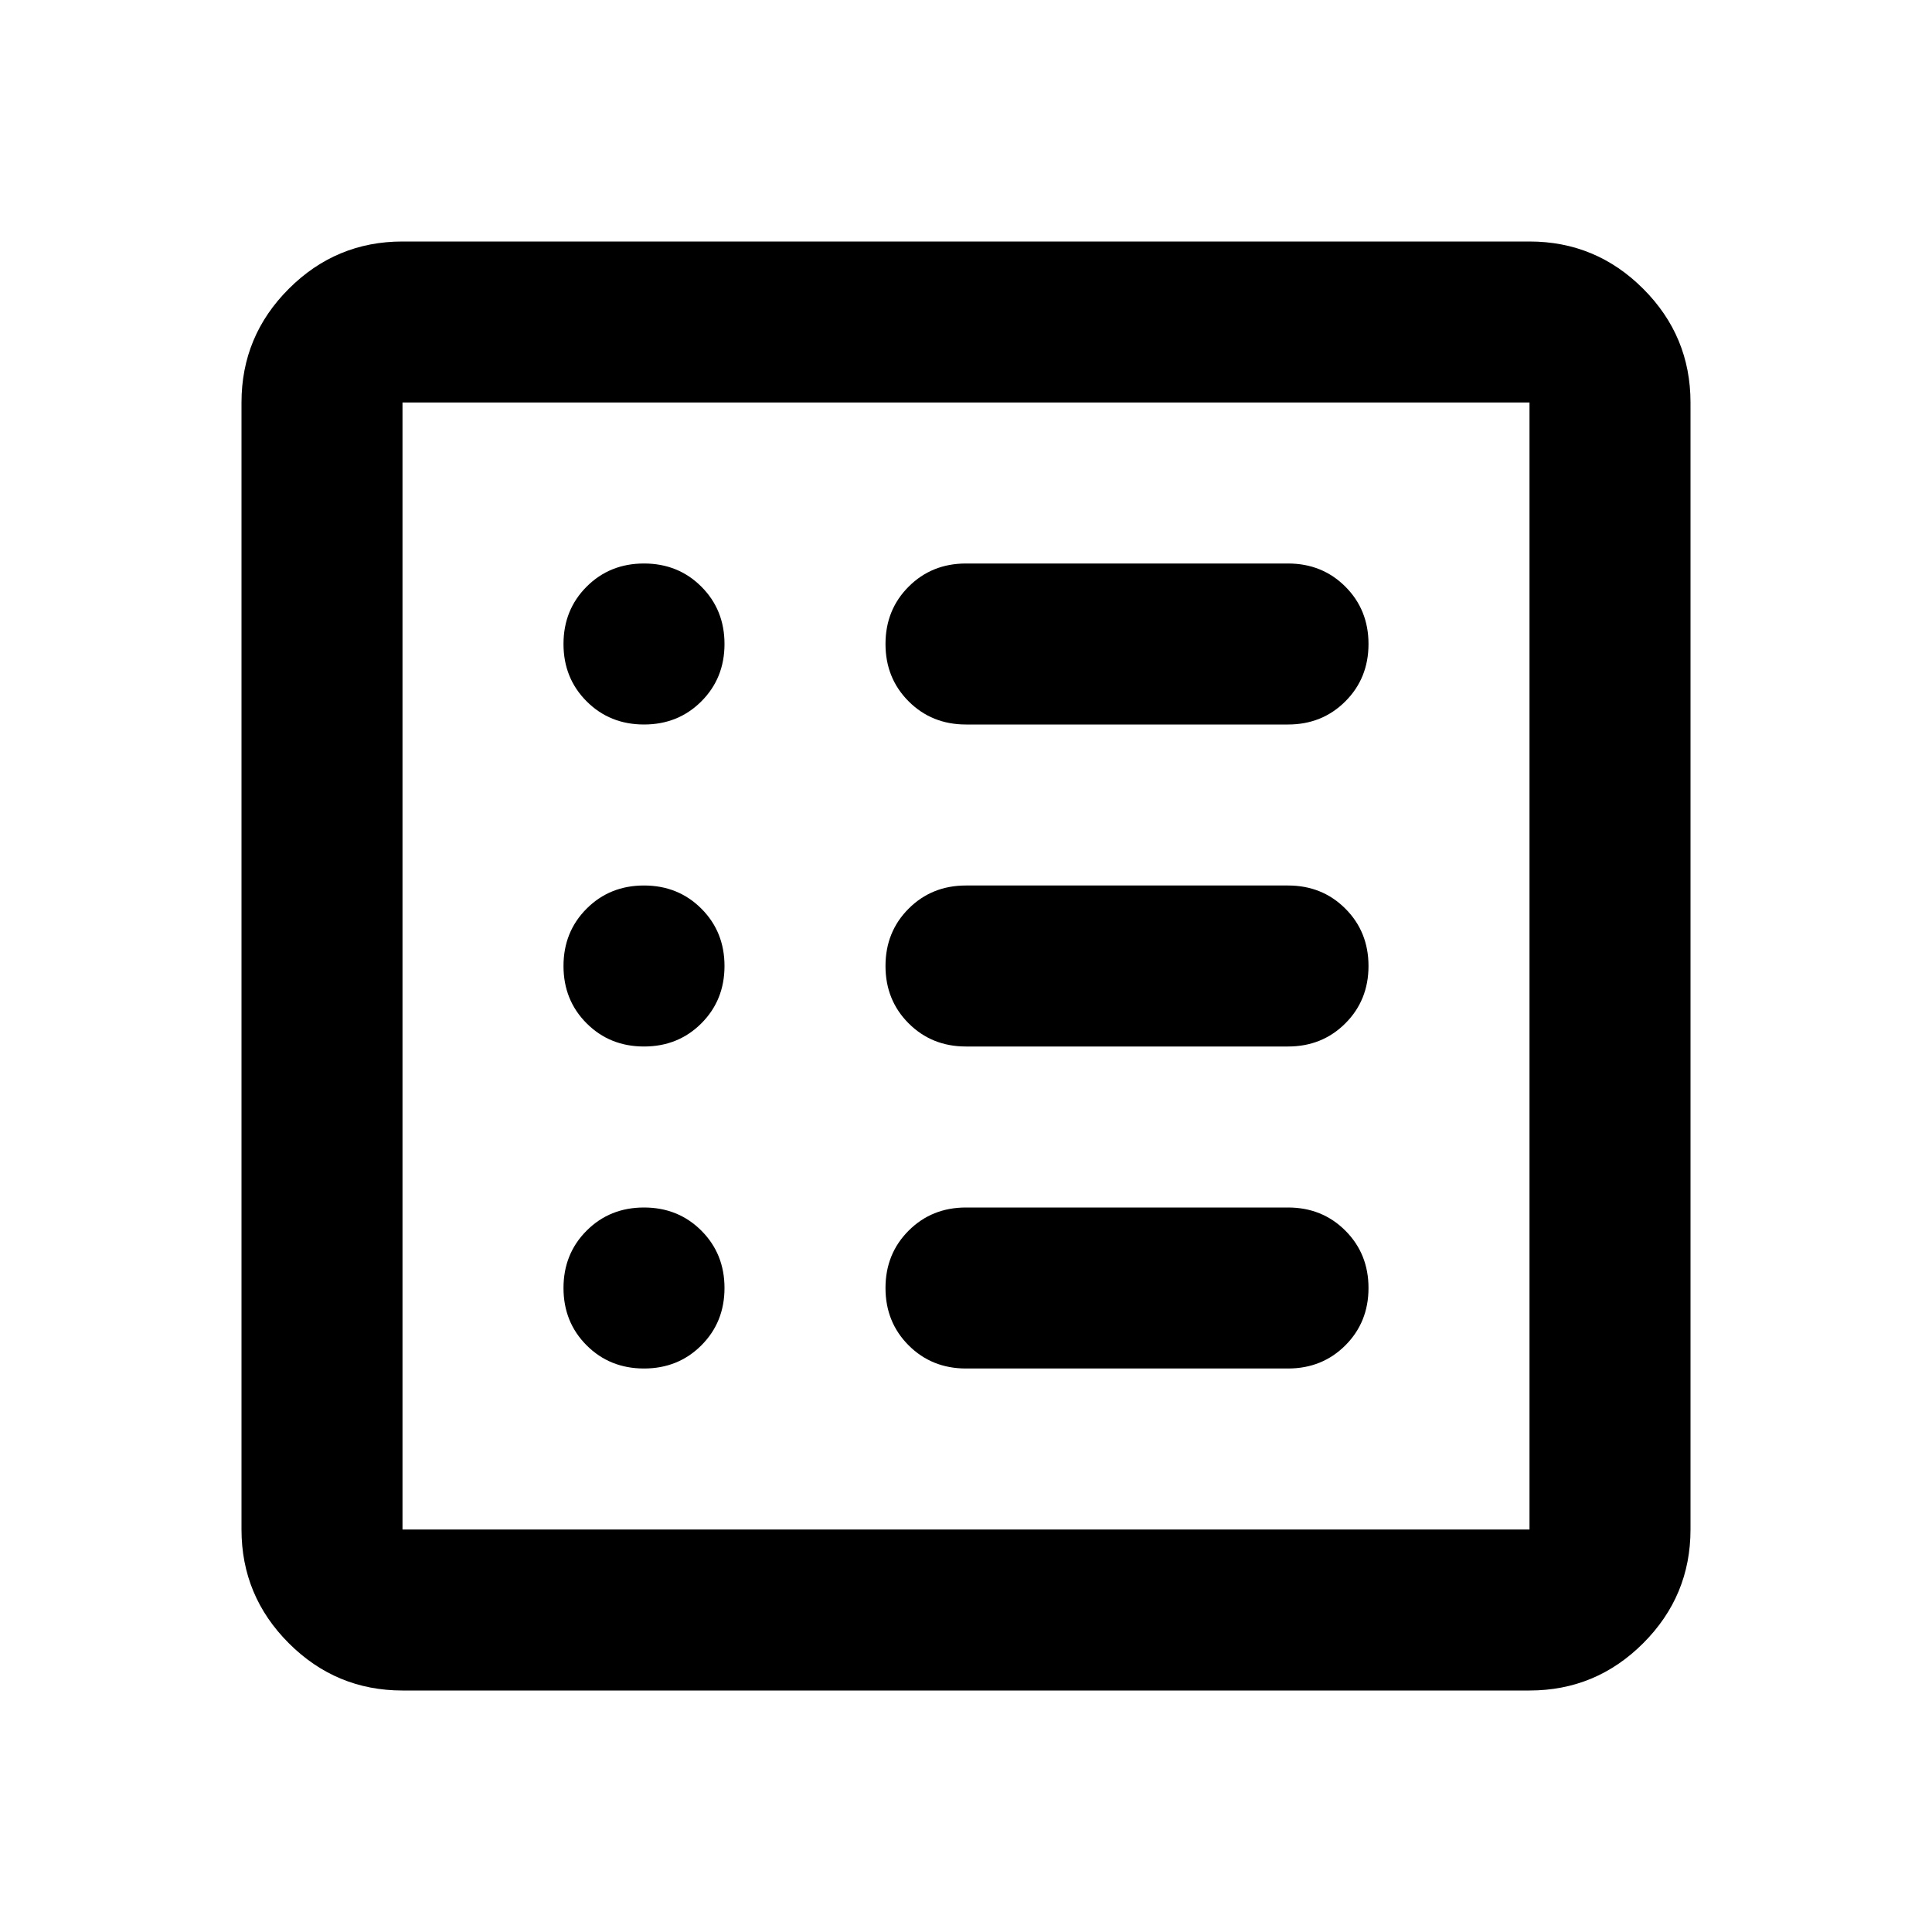
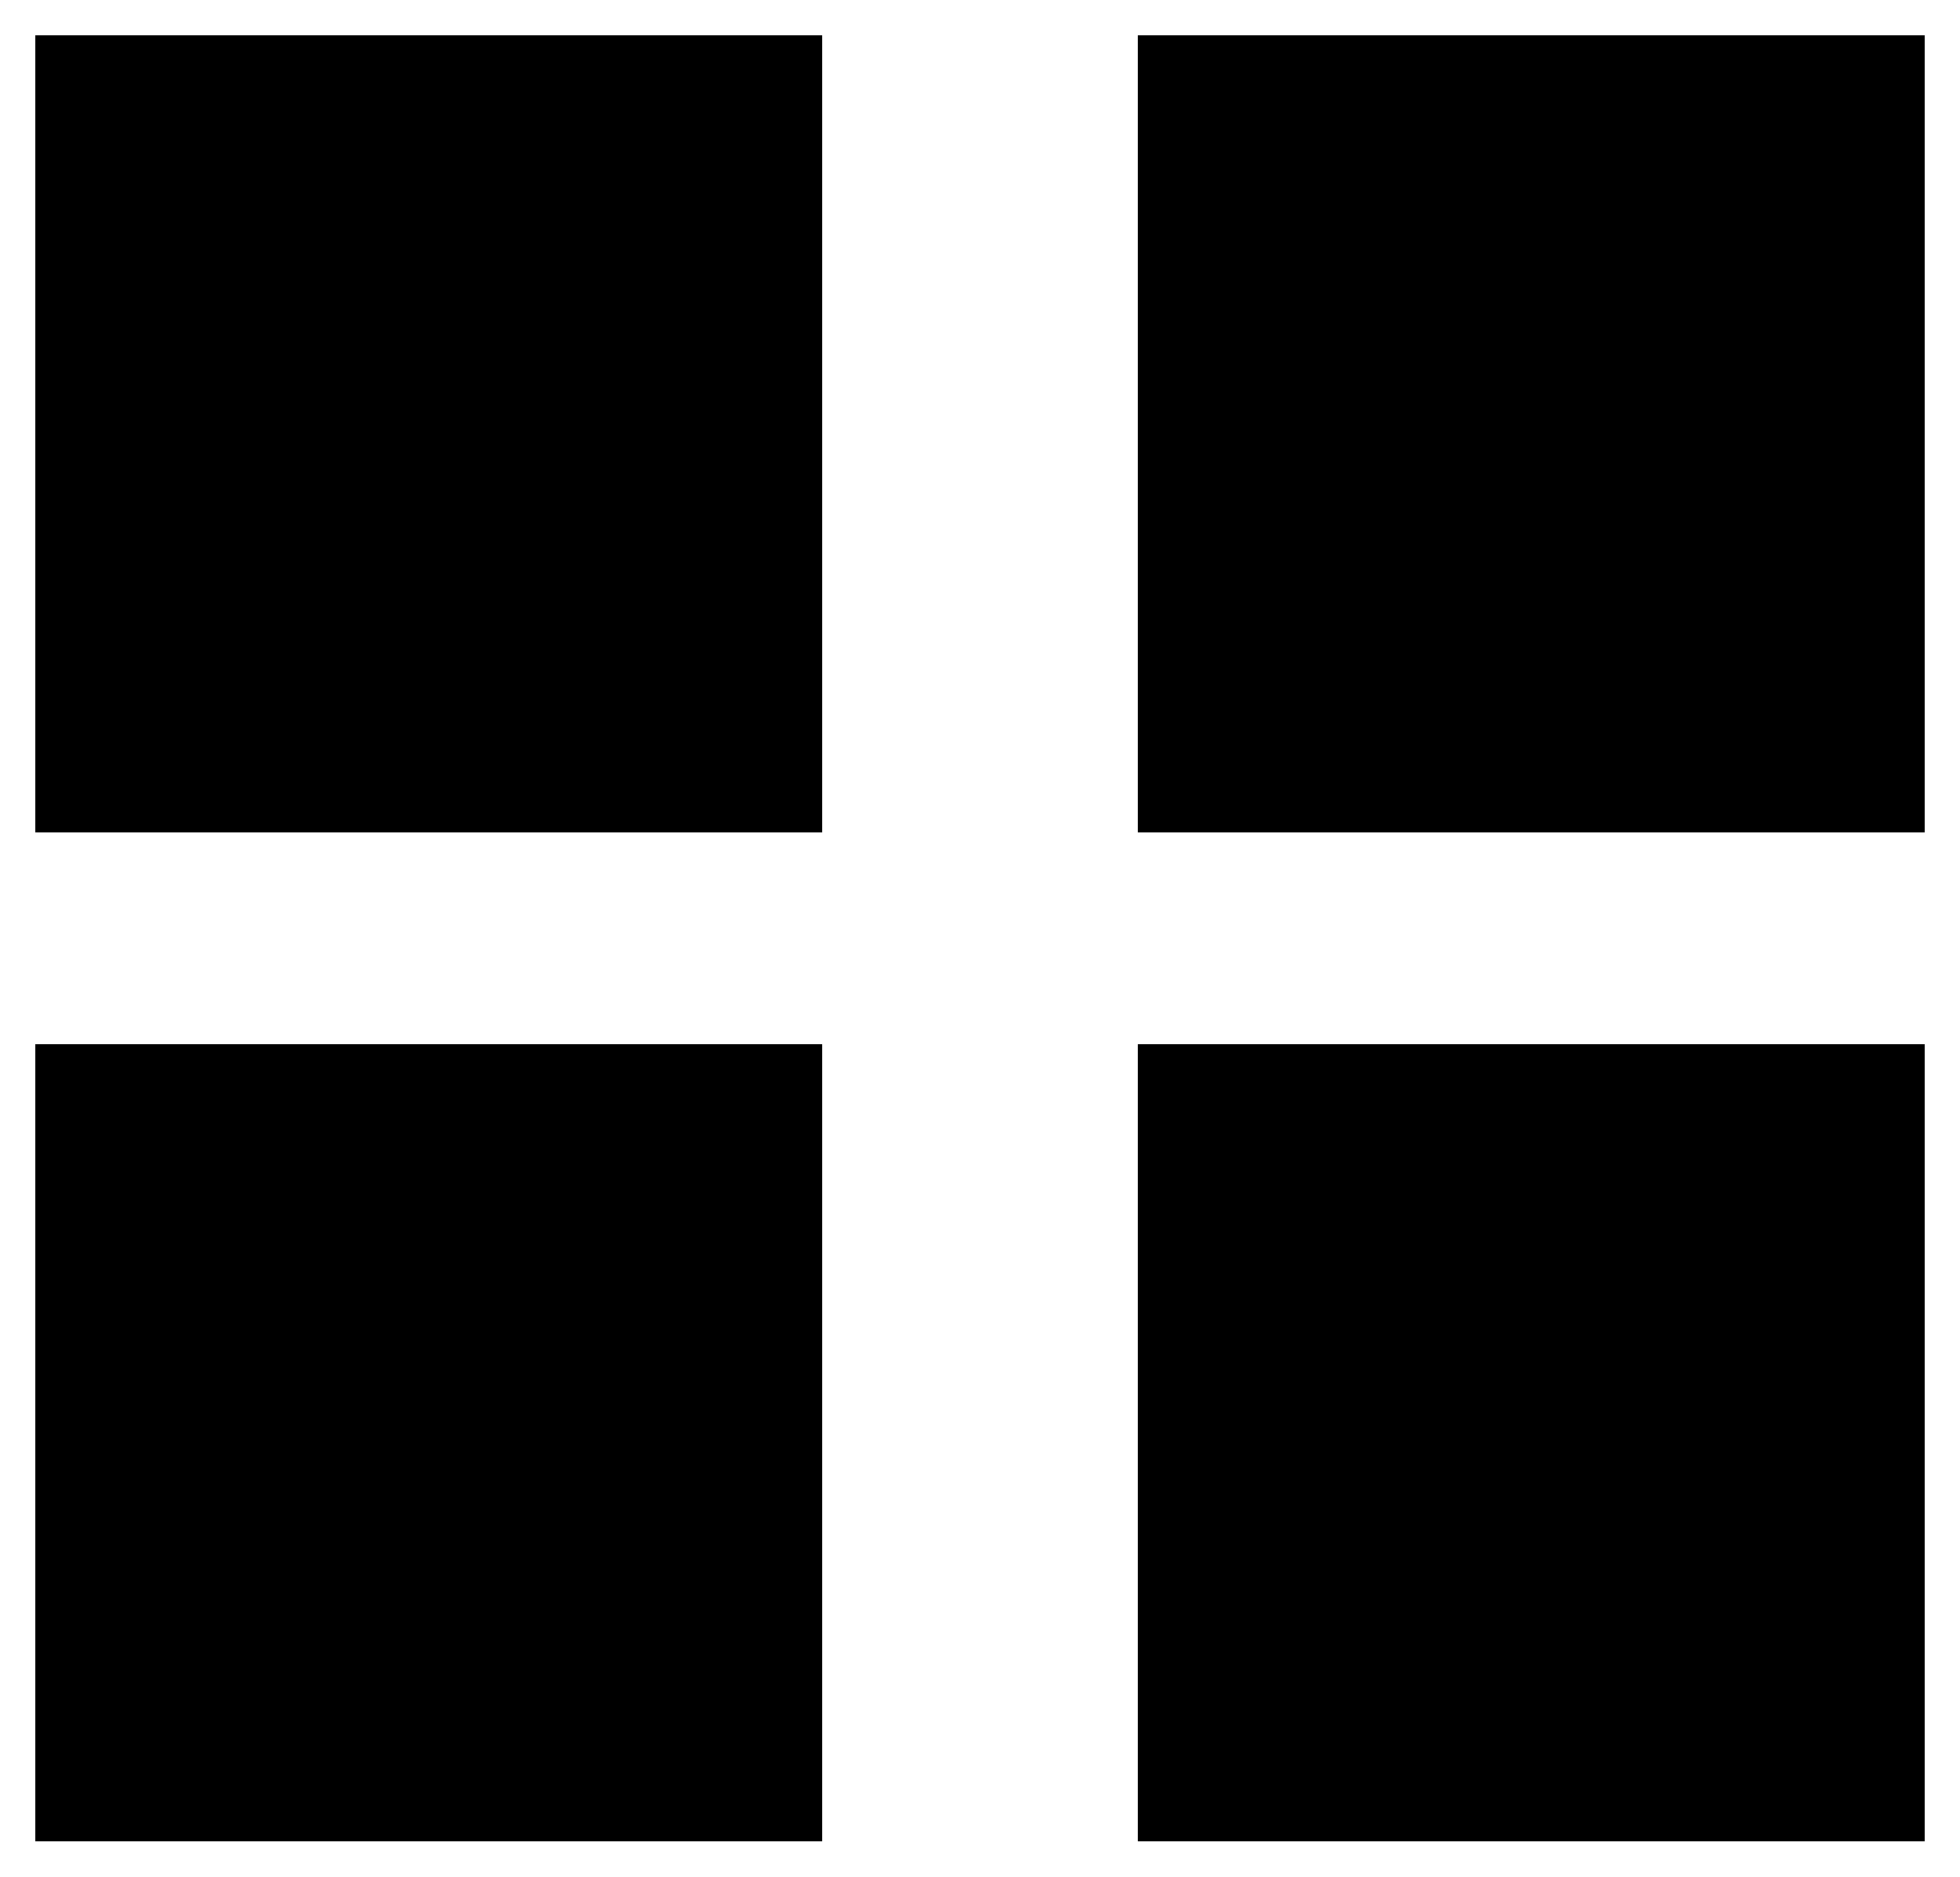
- <svg xmlns="http://www.w3.org/2000/svg" height="24px" viewBox="0 -960 960 960" width="24px" fill="currentColor">
-   <path d="M320-280q17 0 28.5-11.5T360-320q0-17-11.5-28.5T320-360q-17 0-28.5 11.5T280-320q0 17 11.5 28.5T320-280Zm0-160q17 0 28.5-11.5T360-480q0-17-11.5-28.5T320-520q-17 0-28.5 11.5T280-480q0 17 11.5 28.5T320-440Zm0-160q17 0 28.5-11.5T360-640q0-17-11.5-28.5T320-680q-17 0-28.5 11.5T280-640q0 17 11.5 28.5T320-600Zm160 320h160q17 0 28.5-11.5T680-320q0-17-11.5-28.5T640-360H480q-17 0-28.5 11.5T440-320q0 17 11.5 28.5T480-280Zm0-160h160q17 0 28.5-11.5T680-480q0-17-11.5-28.5T640-520H480q-17 0-28.5 11.5T440-480q0 17 11.5 28.5T480-440Zm0-160h160q17 0 28.5-11.5T680-640q0-17-11.5-28.5T640-680H480q-17 0-28.5 11.5T440-640q0 17 11.5 28.5T480-600ZM200-120q-33 0-56.5-23.5T120-200v-560q0-33 23.5-56.5T200-840h560q33 0 56.5 23.5T840-760v560q0 33-23.5 56.5T760-120H200Zm0-80h560v-560H200v560Zm0-560v560-560Z" />
+ <svg xmlns="http://www.w3.org/2000/svg" viewBox="0 0 55.21 52.86">
+   <rect fill="currentColor" x="1" y="1" width="22.17" height="22.44" />
+   <rect fill="currentColor" x="32.04" y="1" width="22.17" height="22.44" />
+   <rect fill="currentColor" x="1" y="29.42" width="22.17" height="22.44" />
+   <rect fill="currentColor" x="32.04" y="29.42" width="22.17" height="22.44" />
</svg>
